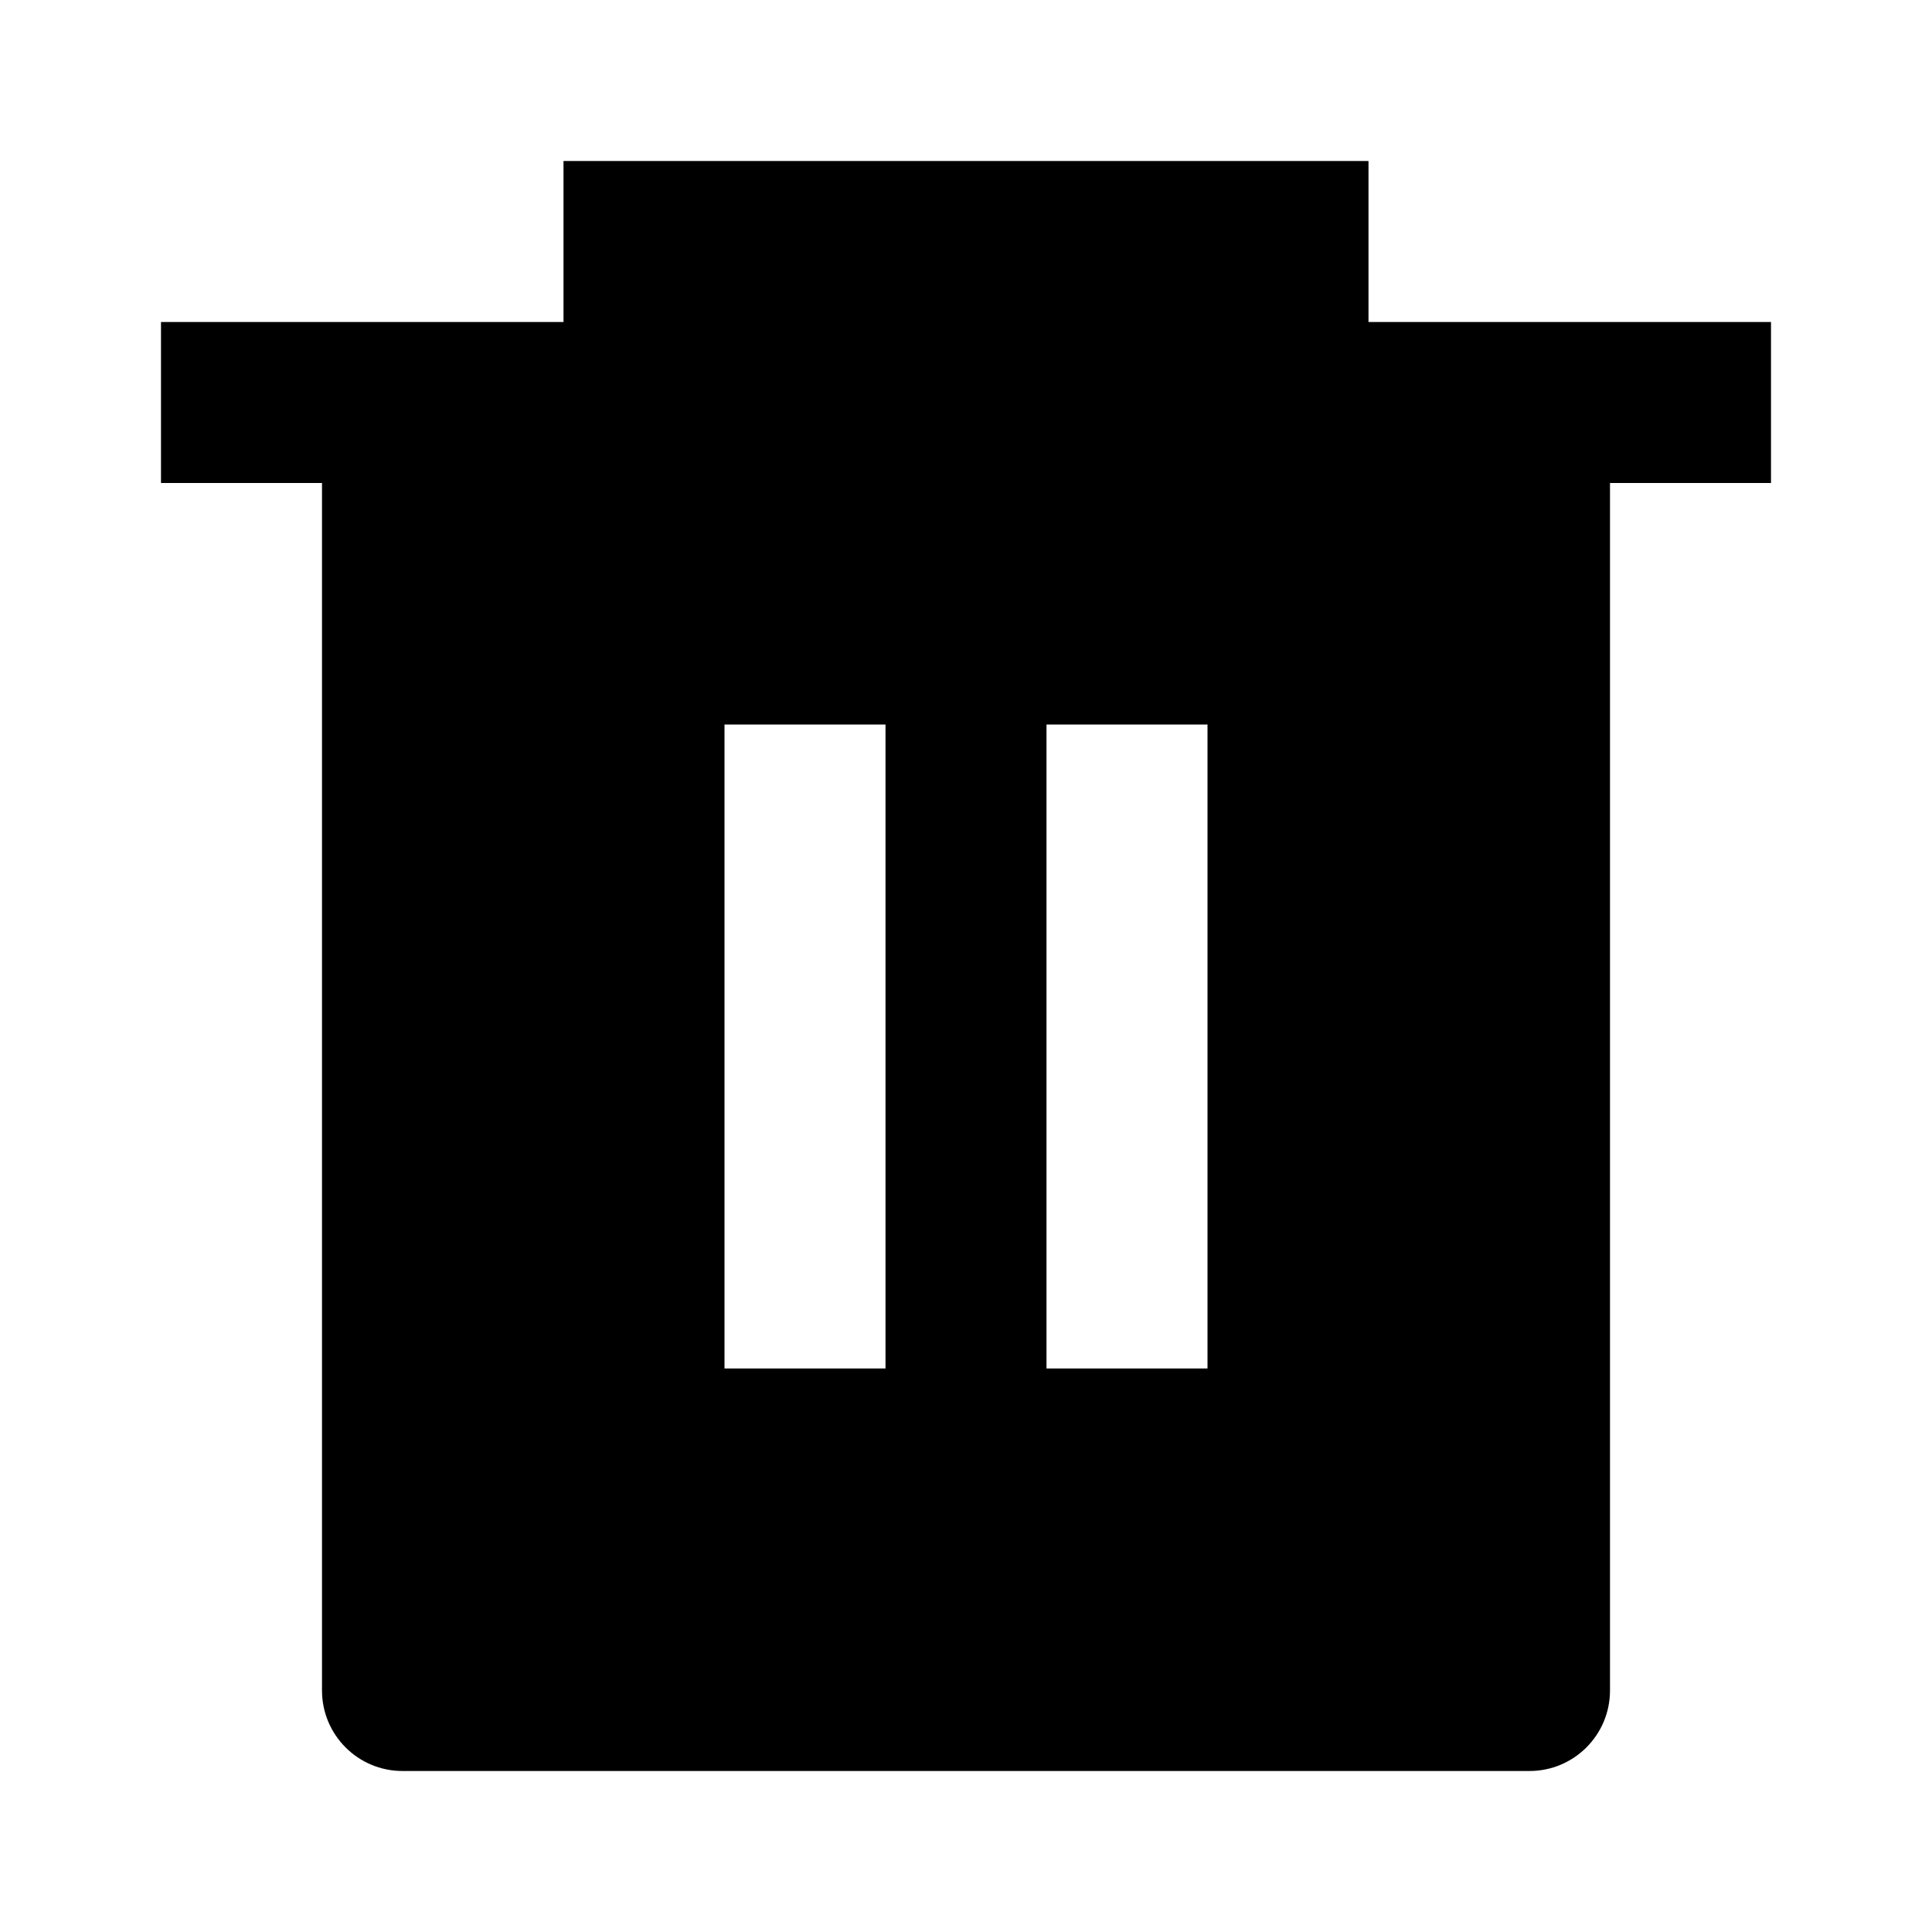
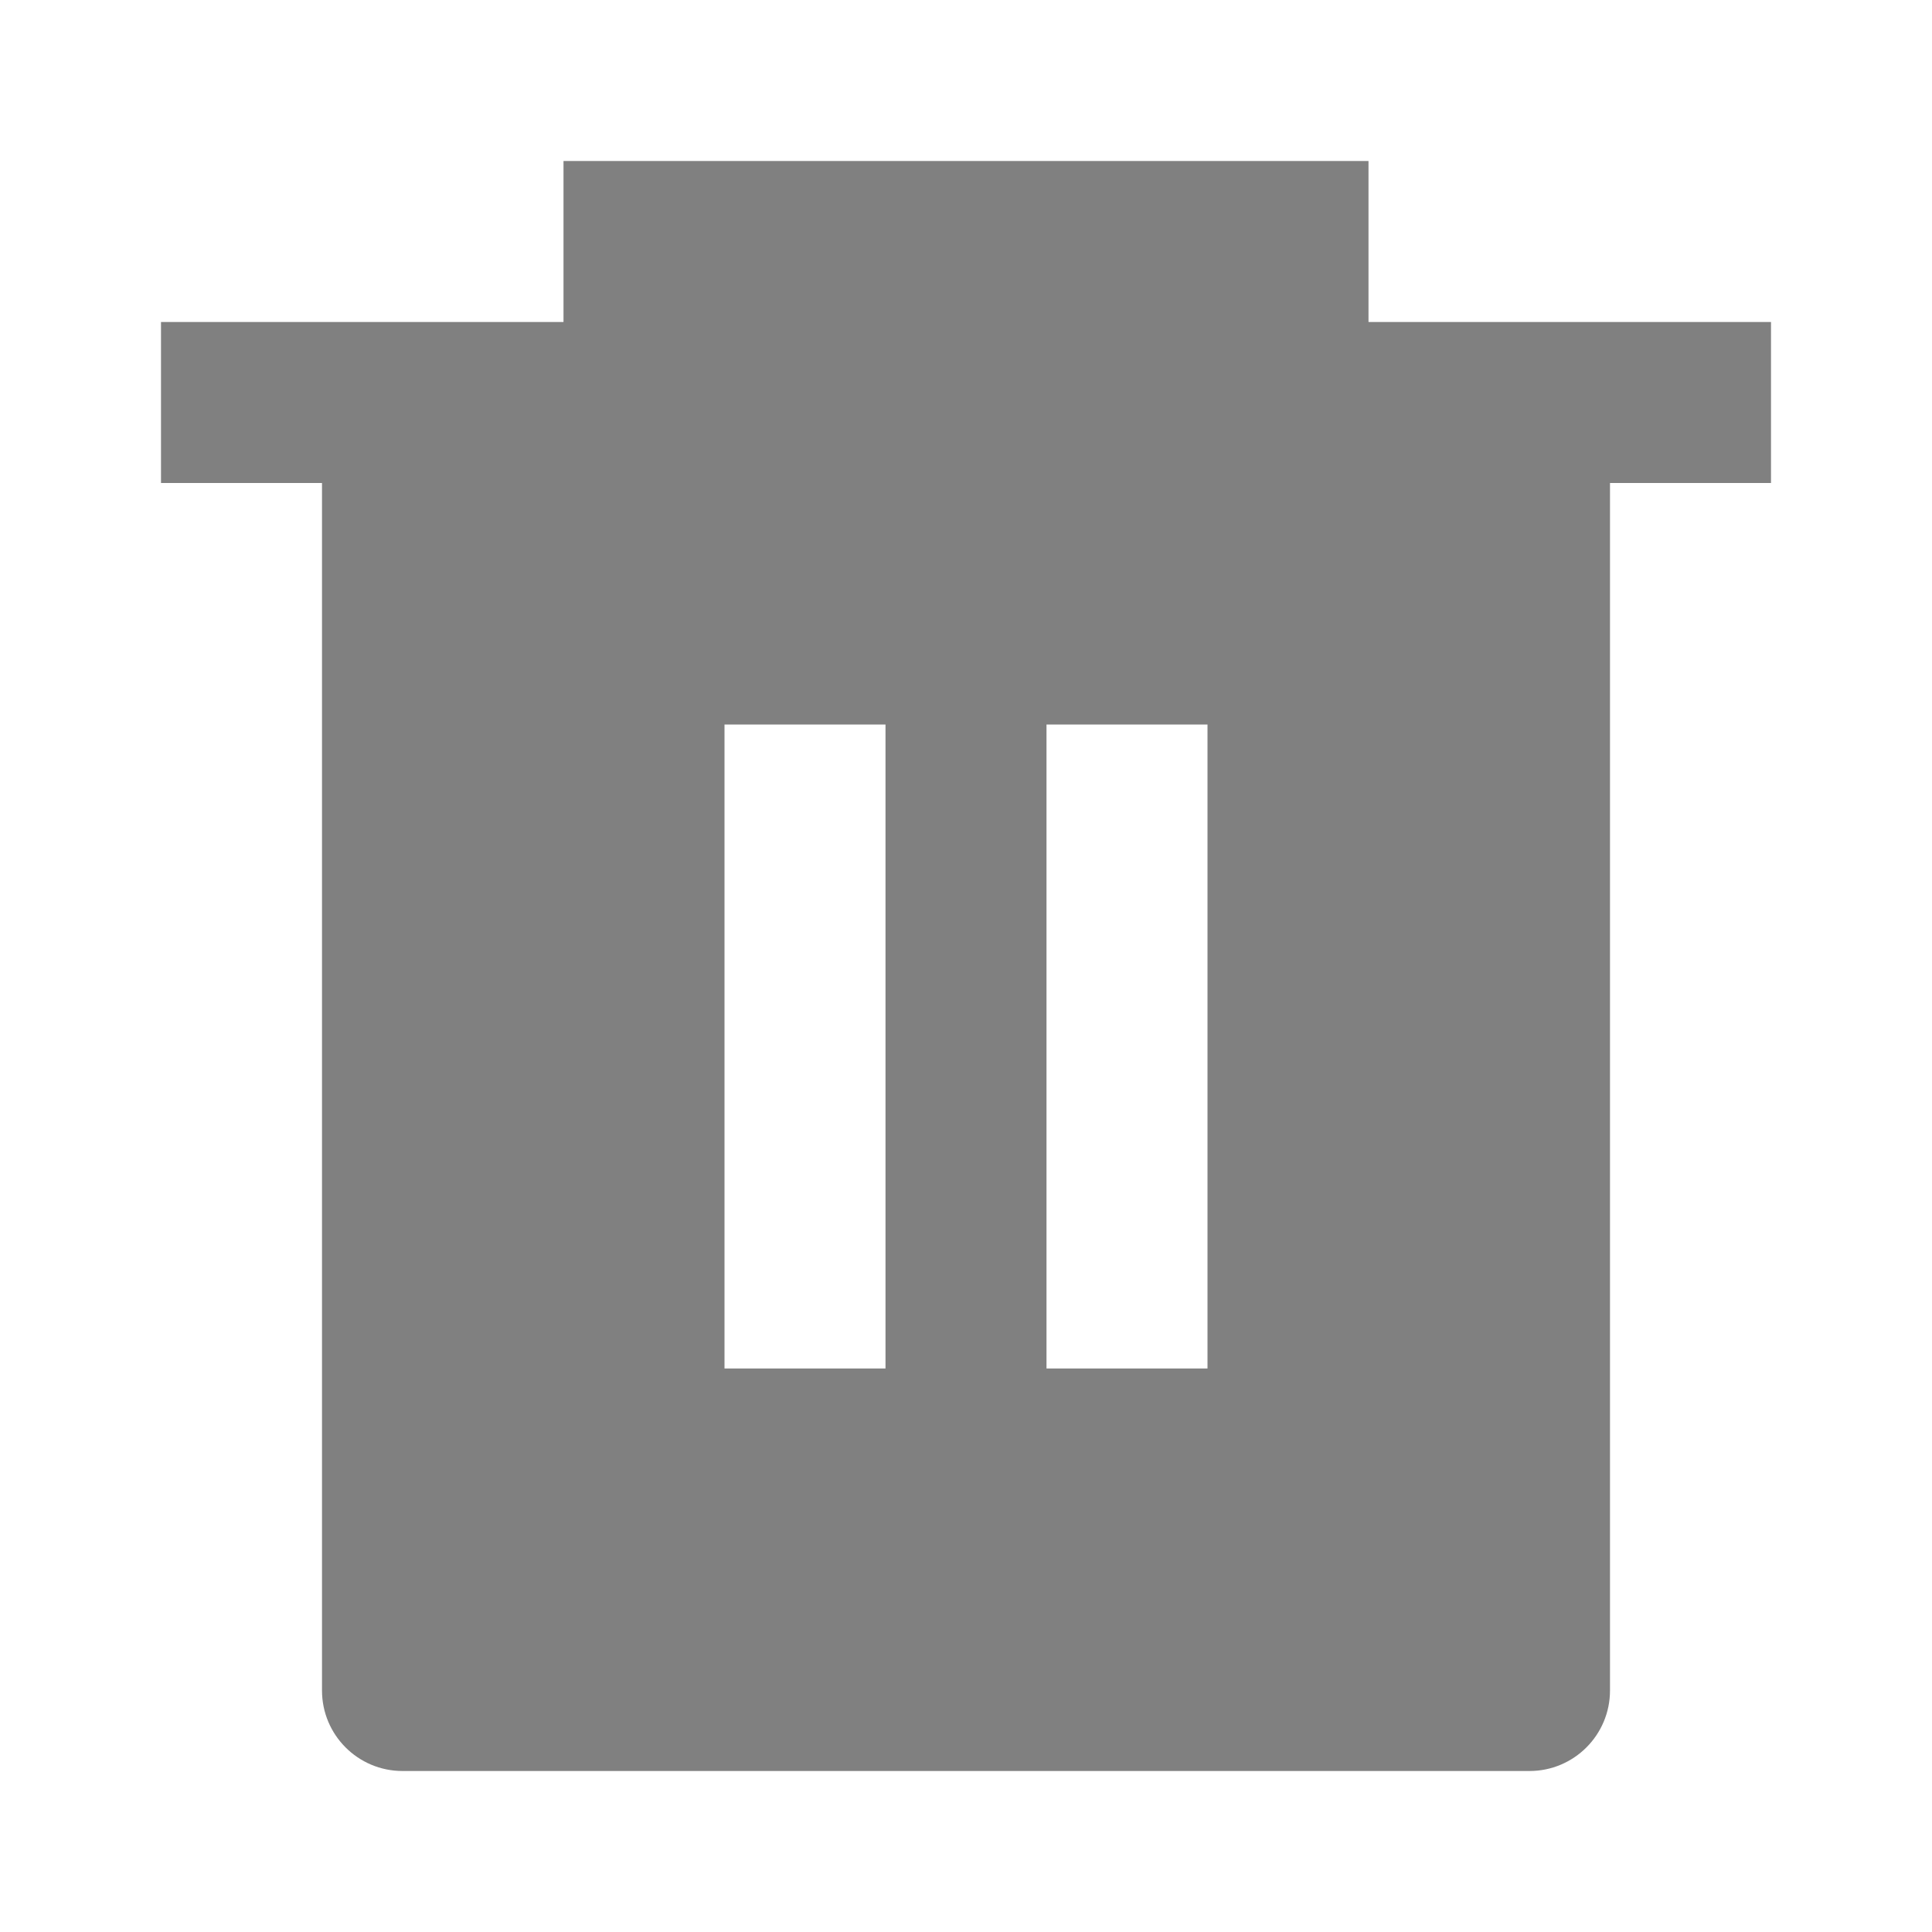
<svg xmlns="http://www.w3.org/2000/svg" aria-hidden="true" focusable="false" width="1em" height="1em" preserveAspectRatio="xMidYMid meet" viewBox="0 0 24 24" class="iconify" data-icon="ri:delete-bin-6-fill" data-inline="false" style="transform: rotate(360deg);">
-   <path d="M17 4h5v2h-2v15a1 1 0 0 1-1 1H5a1 1 0 0 1-1-1V6H2V4h5V2h10v2zM9 9v8h2V9H9zm4 0v8h2V9h-2z" fill="currentColor" />
+   <path d="M17 4h5v2h-2v15a1 1 0 0 1-1 1H5a1 1 0 0 1-1-1V6H2V4h5V2h10v2zM9 9v8h2V9H9zm4 0v8h2V9h-2z" fill="gray" />
</svg>
